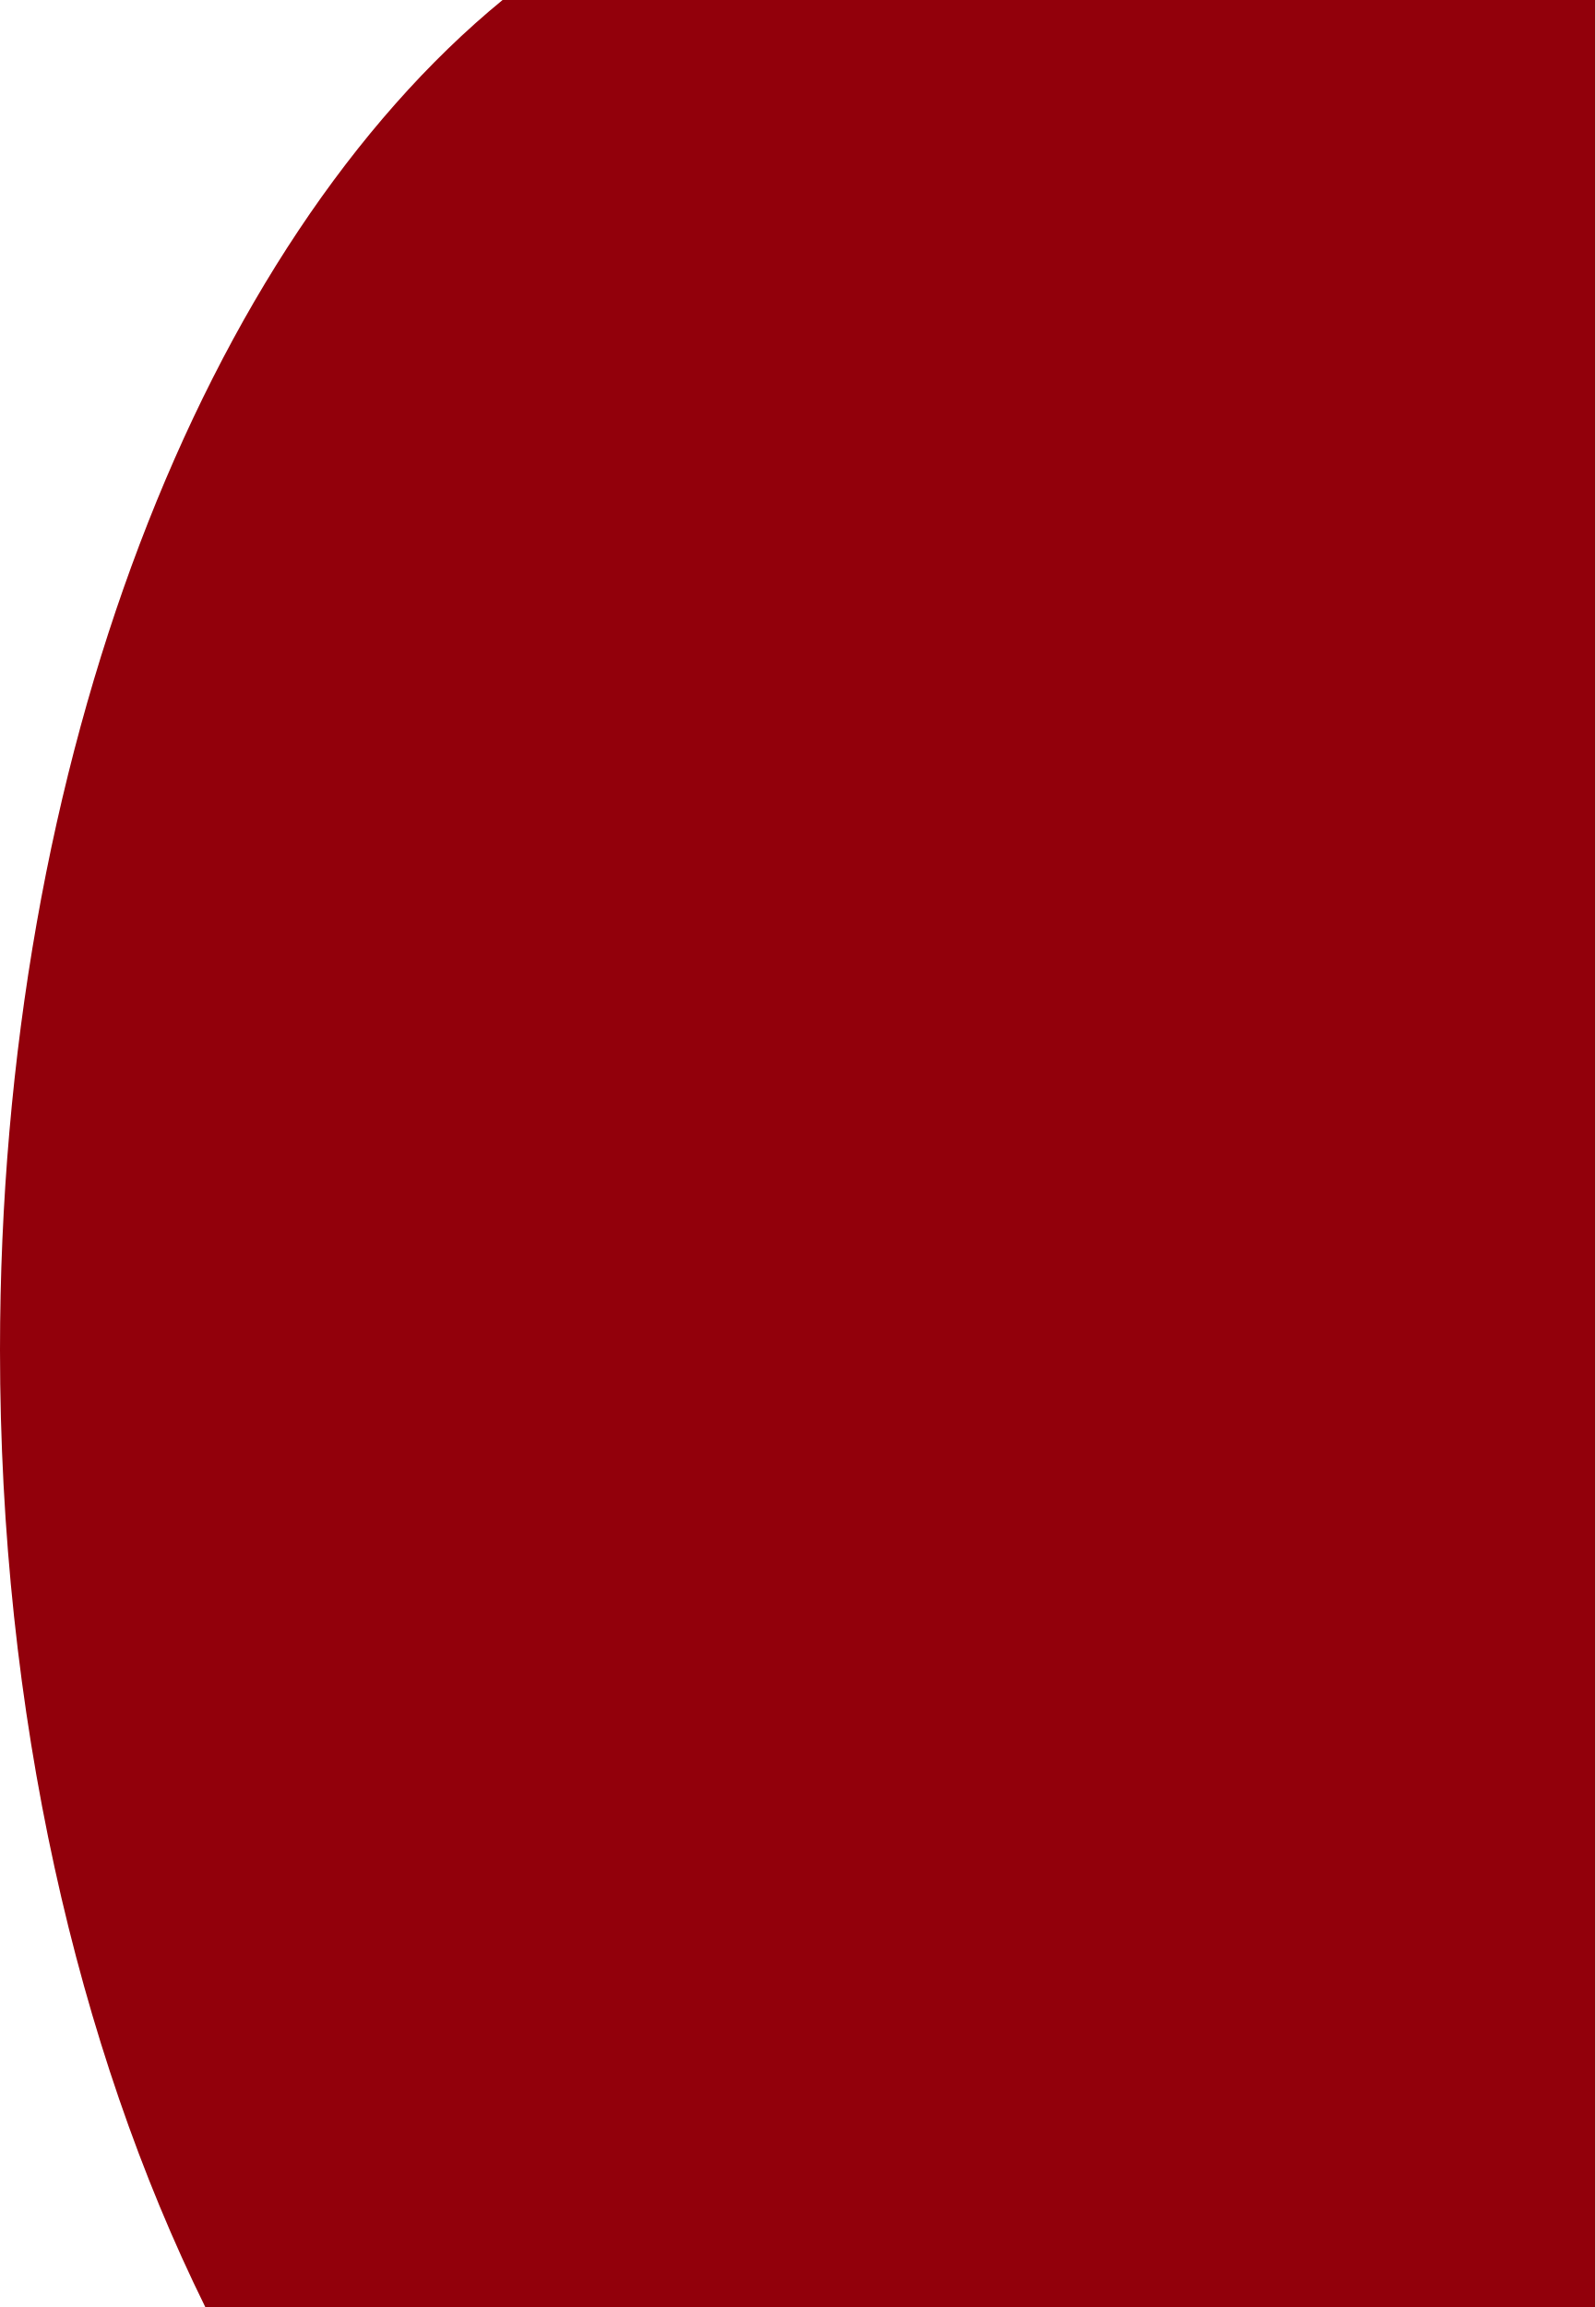
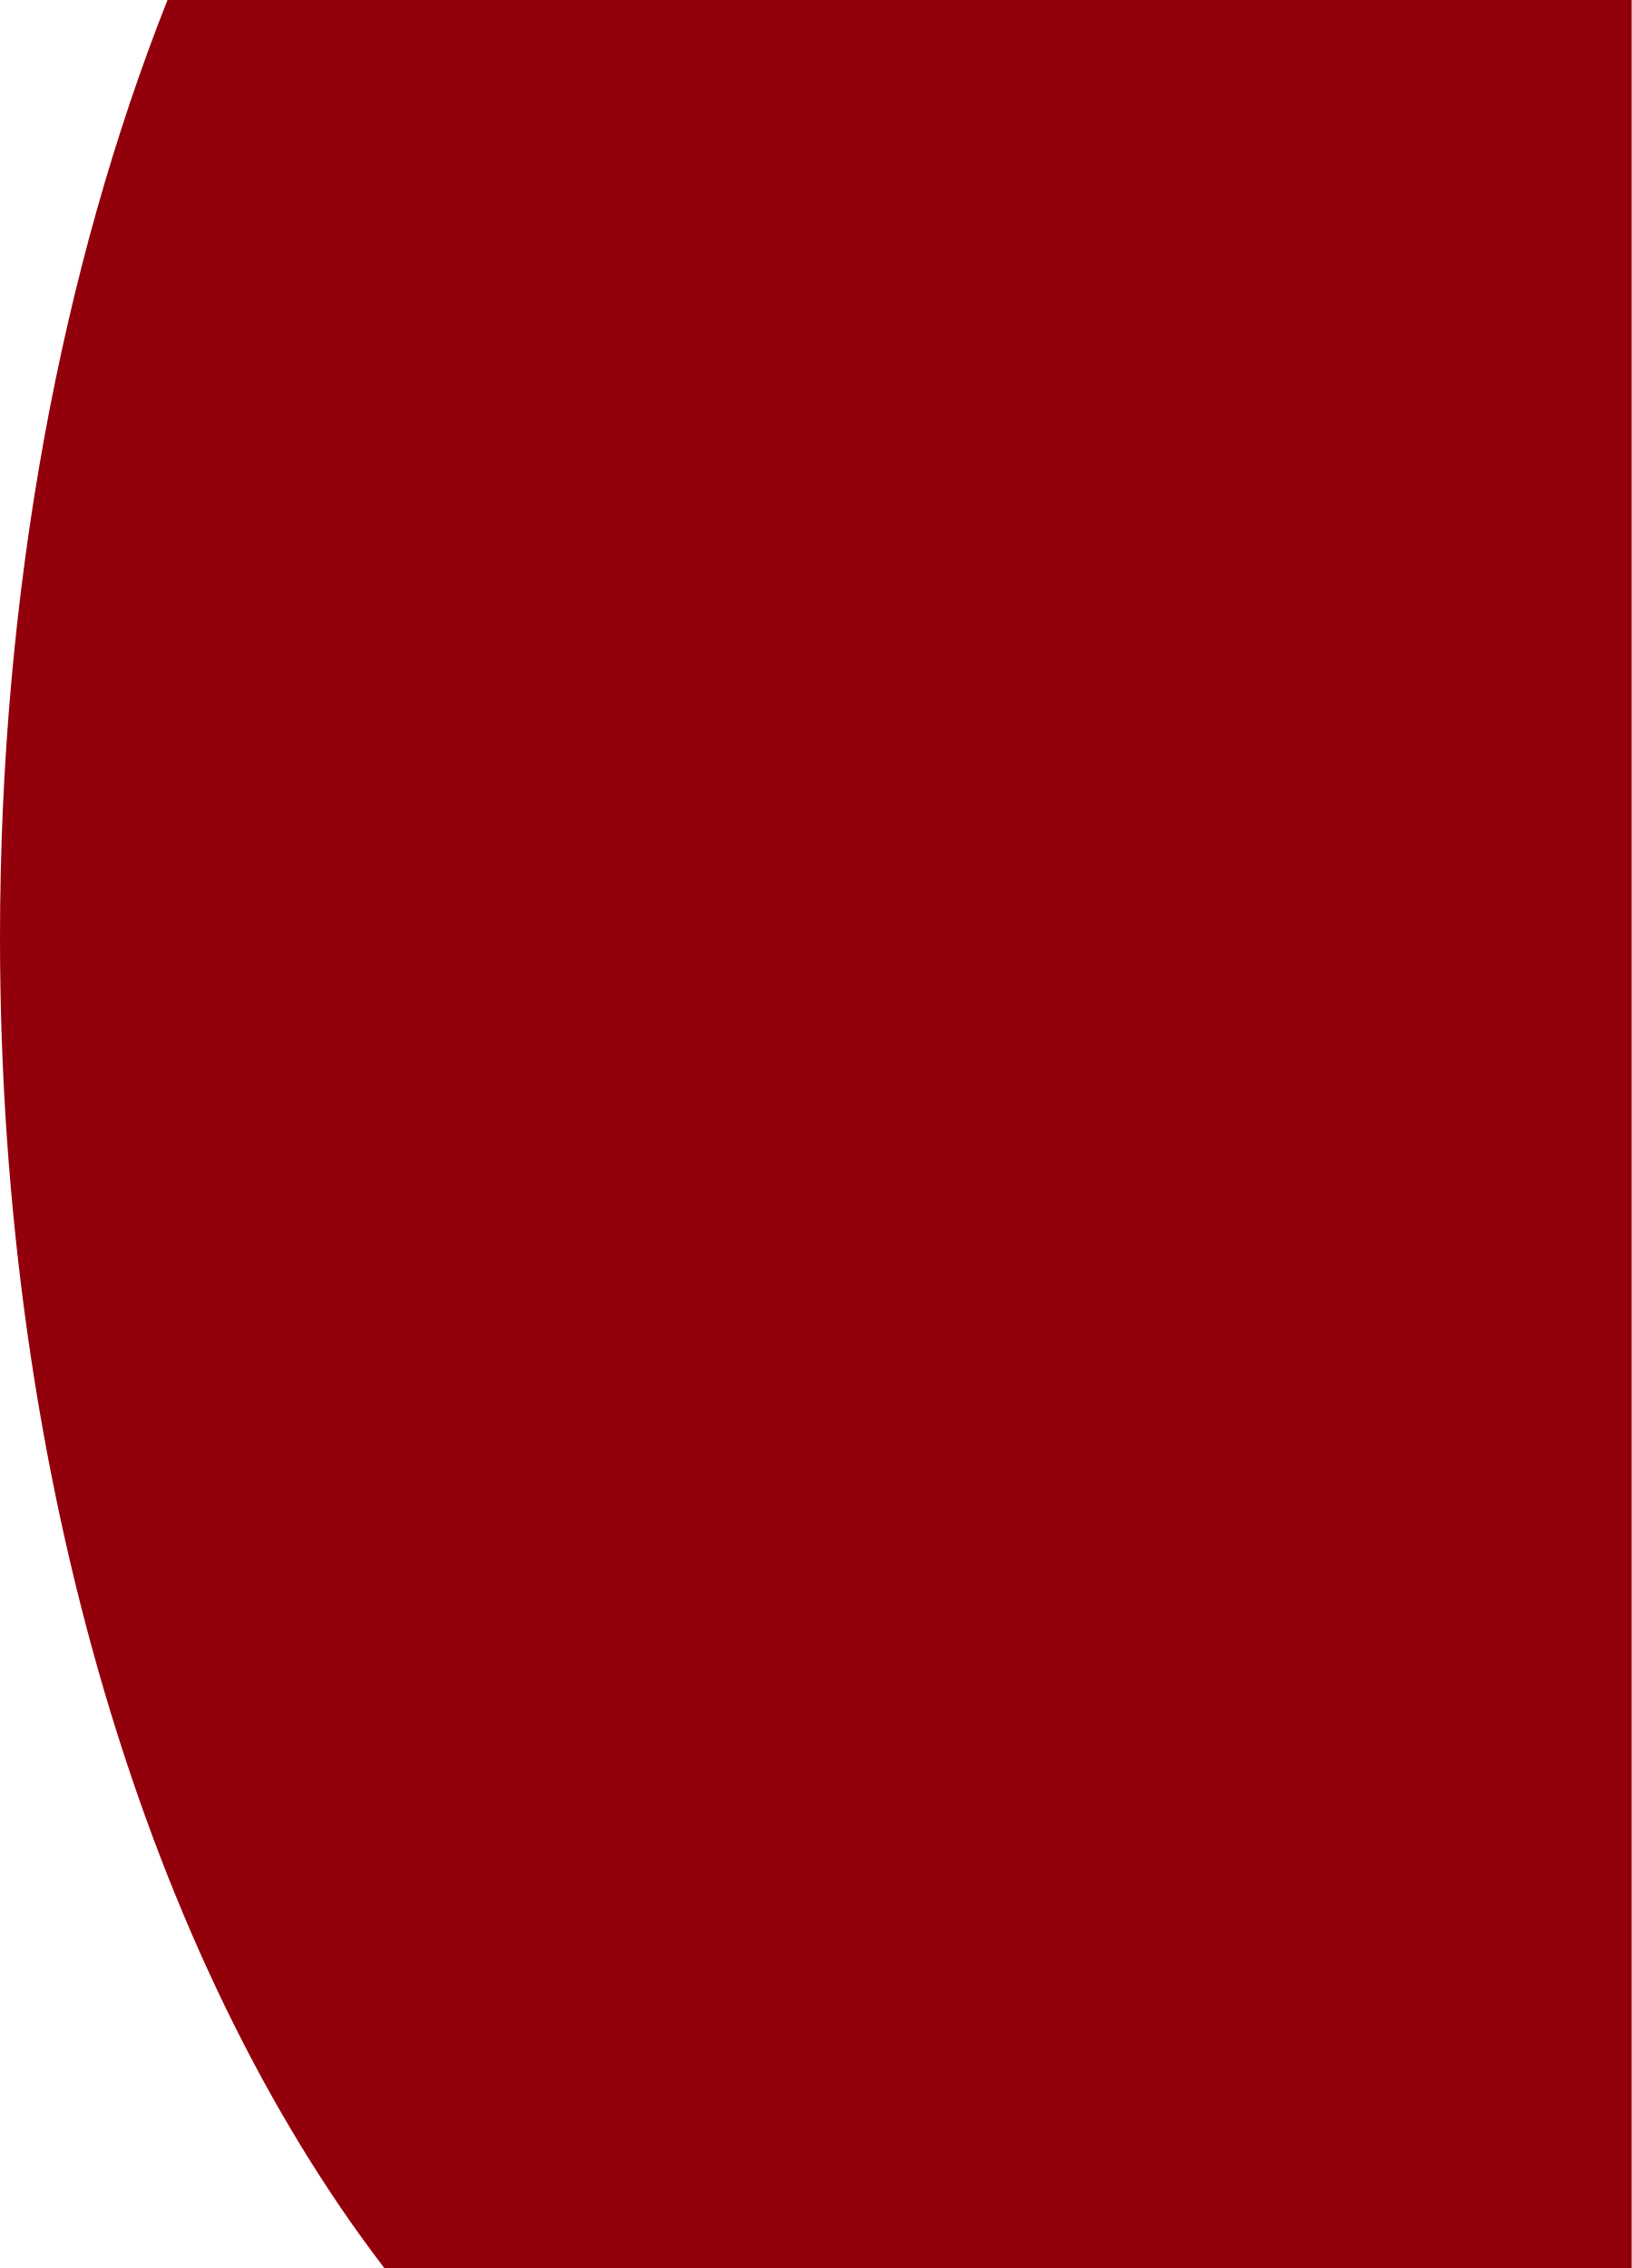
- <svg xmlns="http://www.w3.org/2000/svg" viewBox="0 0 747 1080">
+ <svg xmlns="http://www.w3.org/2000/svg" viewBox="0 0 777 1080">
  <defs>
    <style>.cls-1{fill:#92000b;}</style>
  </defs>
  <g id="Calque_2" data-name="Calque 2">
    <g id="left_background">
-       <g id="round">
-         <path class="cls-1" d="M747,0V1080H96.12C36.08,958.36,0,802.25,0,632,0,354.31,96,114.23,235.34,0Z" />
-       </g>
+       <path class="cls-1" d="M777,0V1080H183C71.83,934.92,0,705.15,0,446.5,0,281,29.42,127.25,79.76,0Z" />
    </g>
  </g>
</svg>
